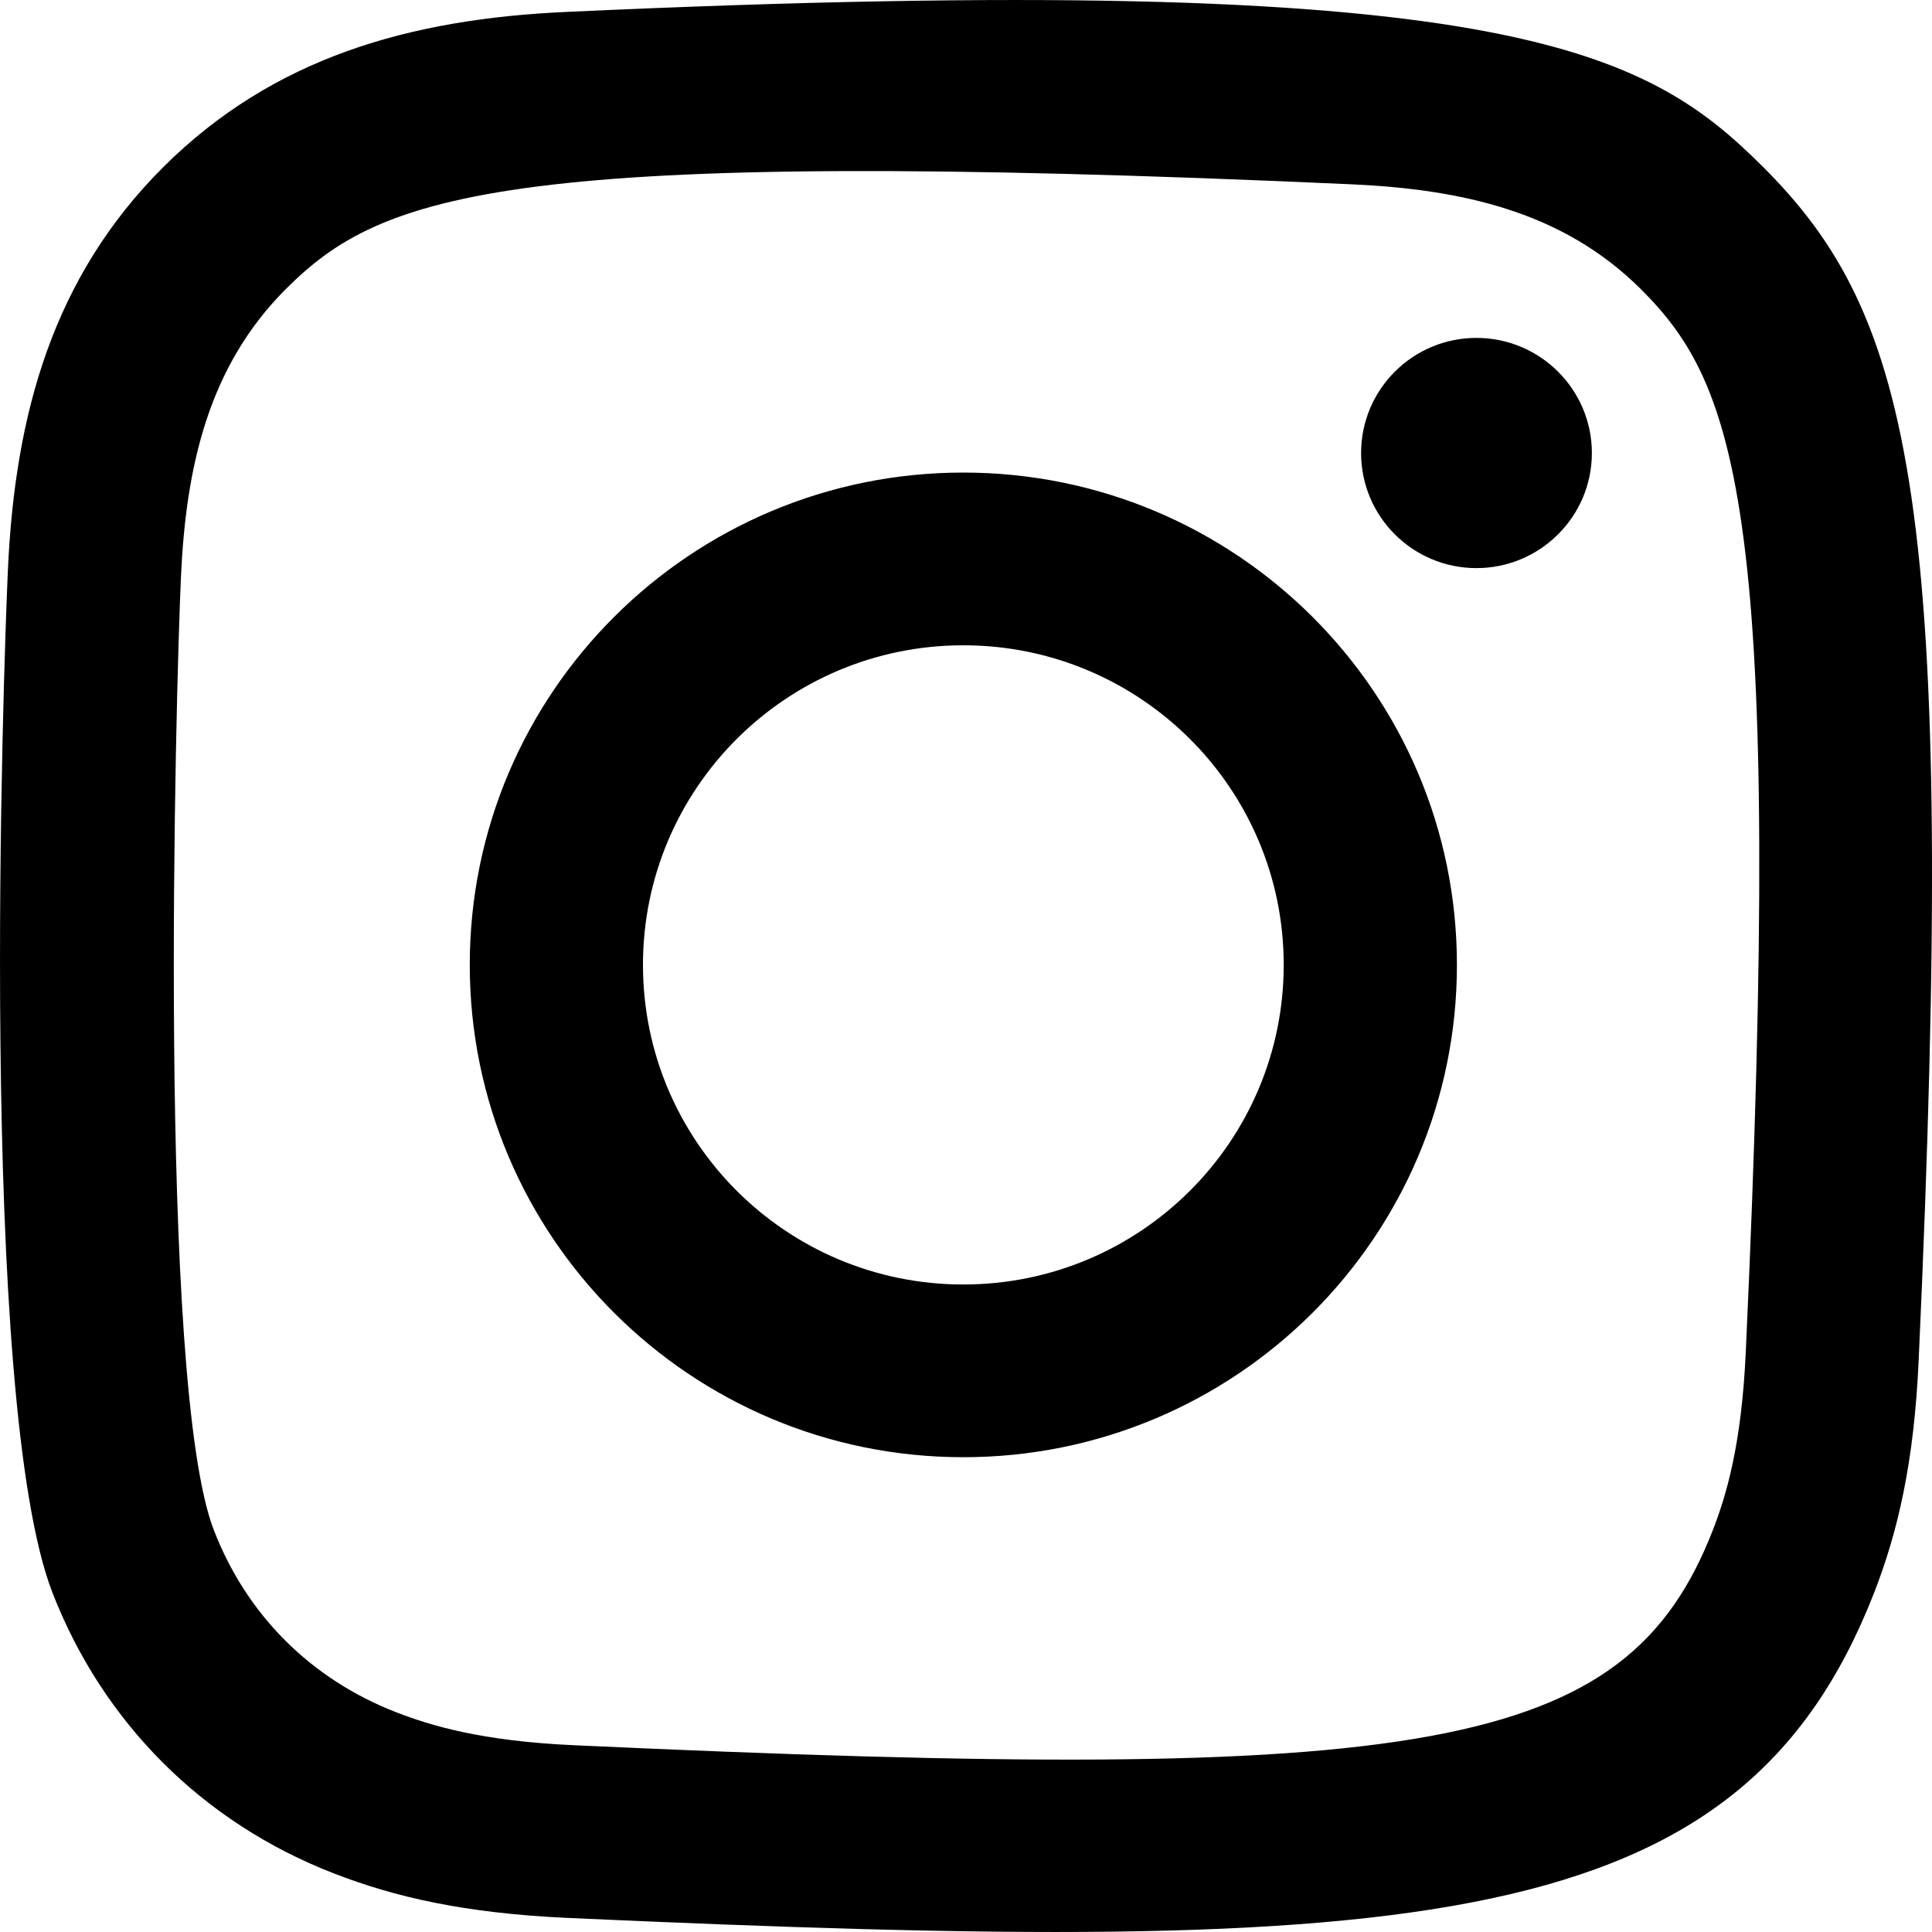
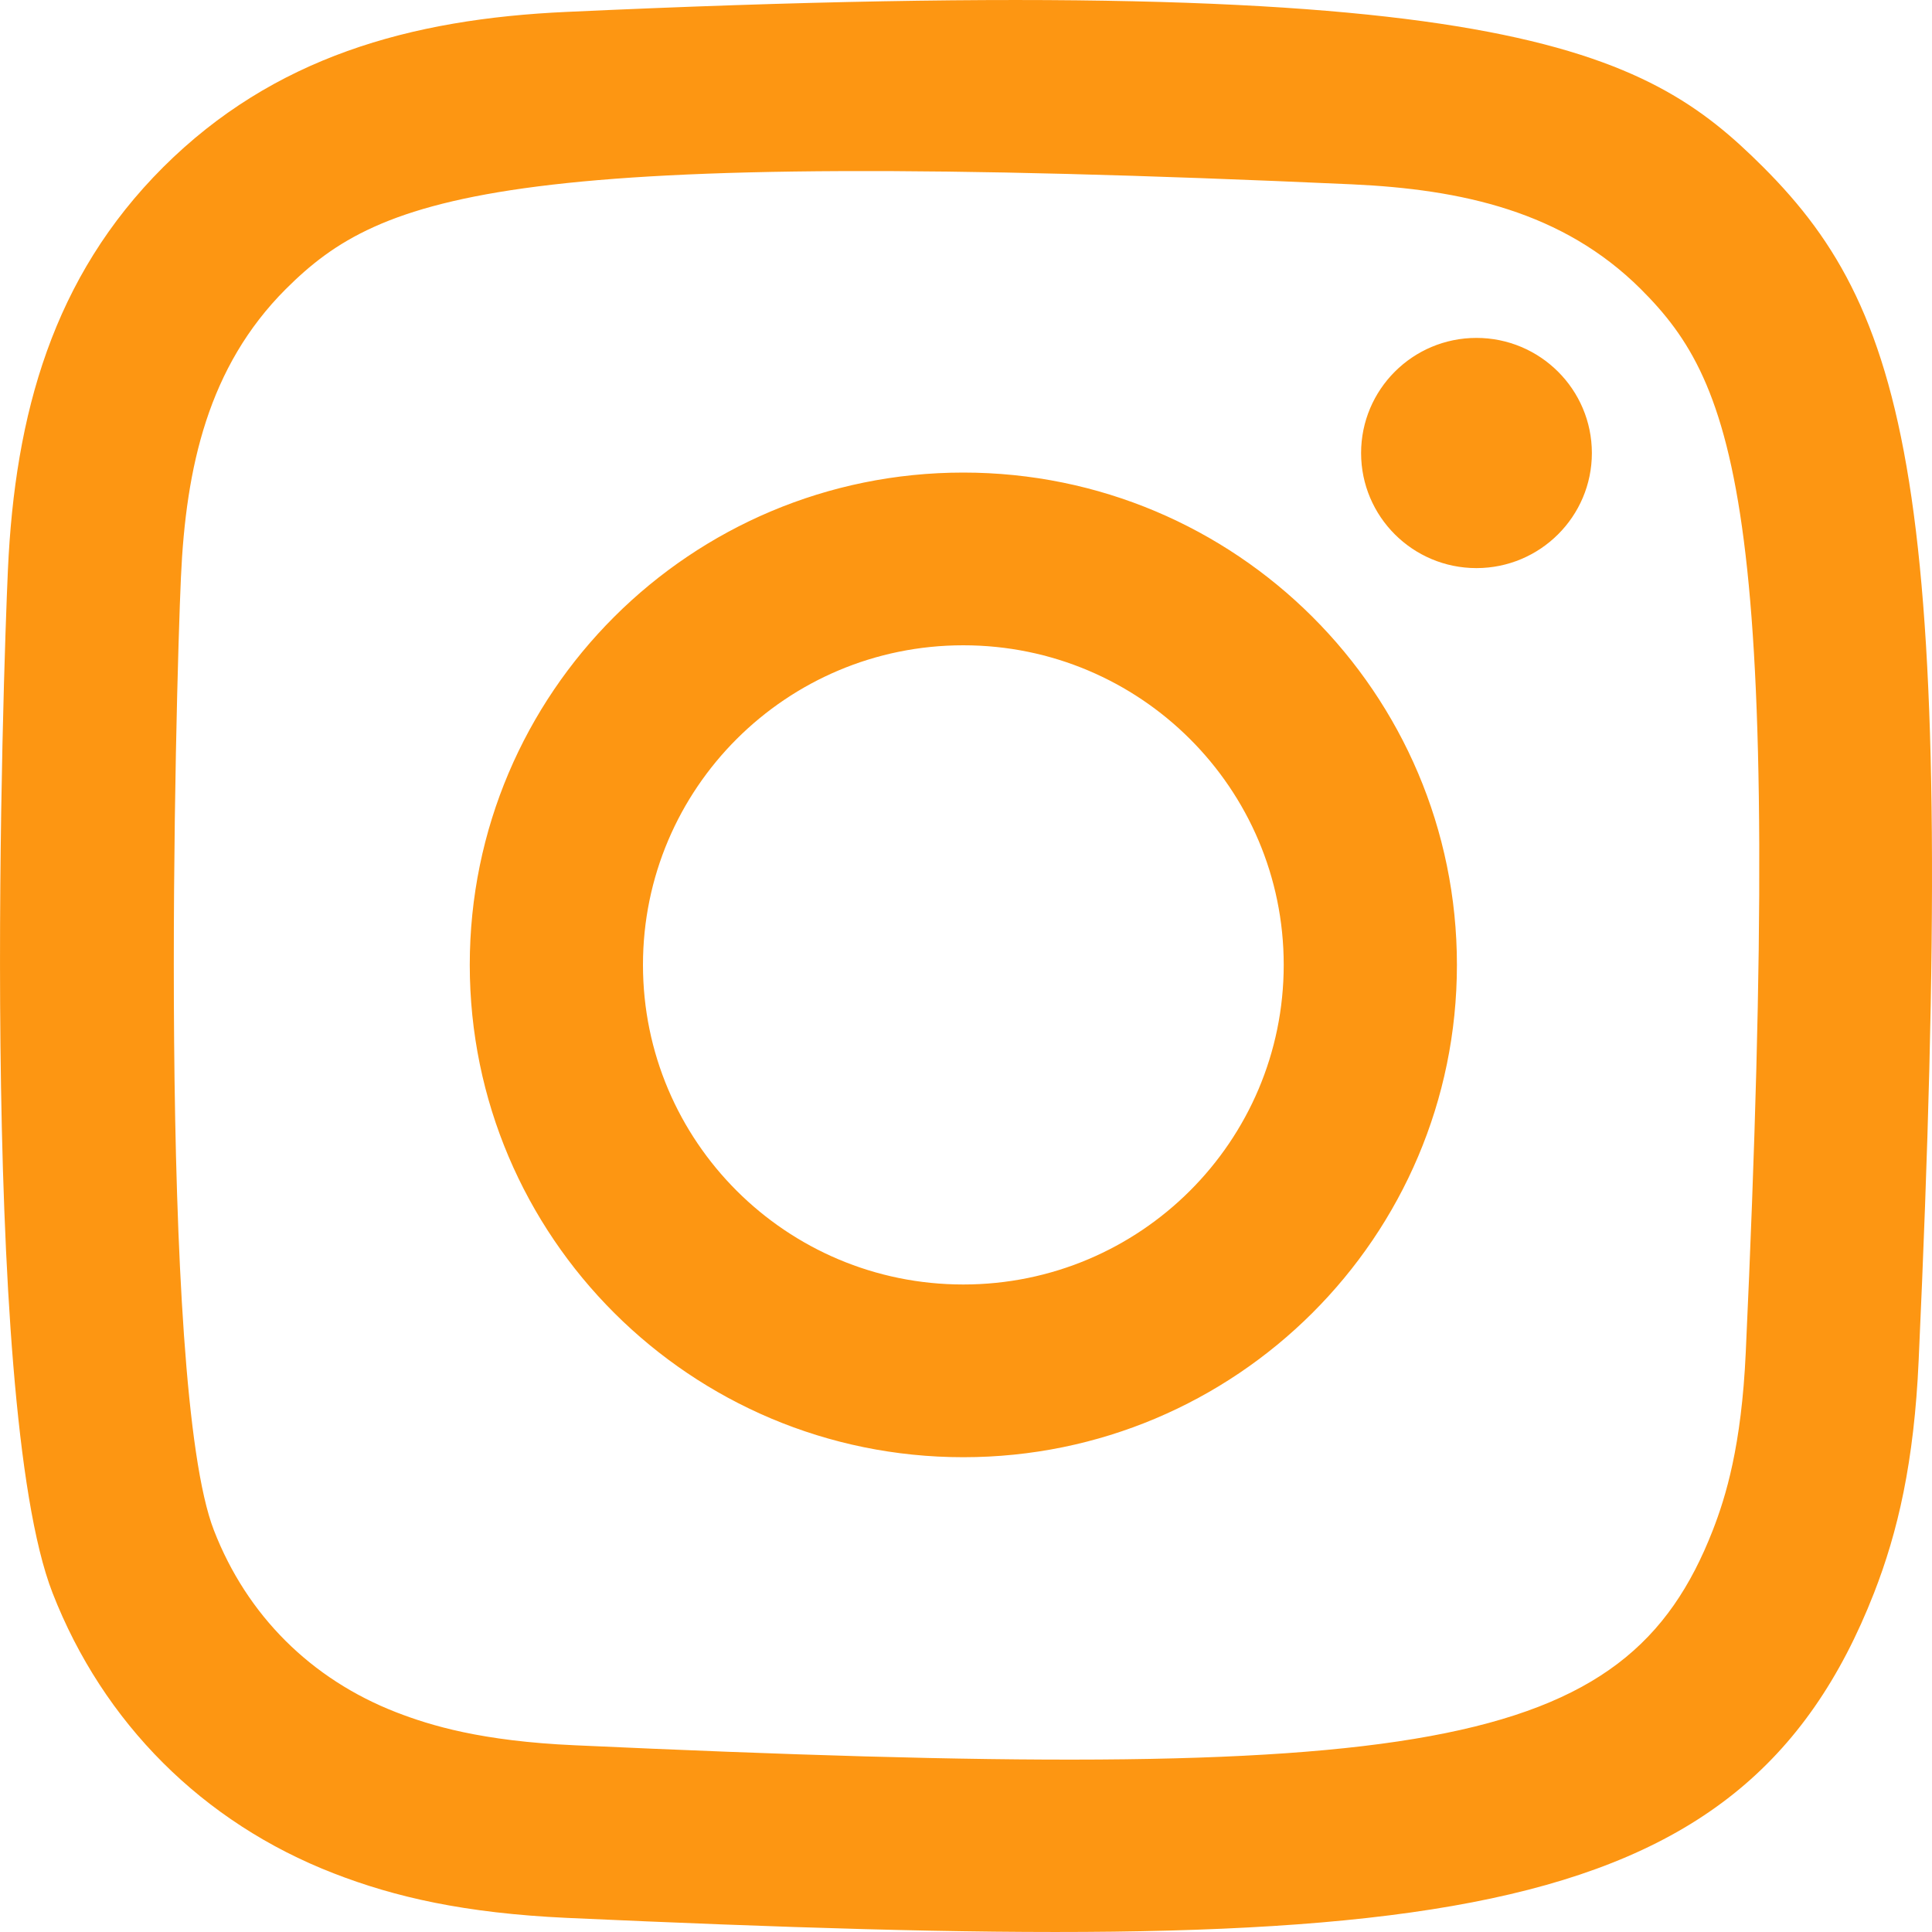
<svg xmlns="http://www.w3.org/2000/svg" width="800px" height="800px" viewBox="0 0 20 20" version="1.1">
  <defs>

</defs>
  <g id="Page-1" stroke="none" stroke-width="1" fill="none" fill-rule="evenodd">
-     <g id="Dribbble-Light-Preview" transform="translate(-340, -7439)" fill="#000000">
+     <g id="Dribbble-Light-Preview" transform="translate(-340, -7439)" fill="#FD9612">
      <g id="icons" transform="translate(56, 160)">
        <path d="M289.87,7279.123 C288.242,7279.196 286.831,7279.594 285.691,7280.729 C284.548,7281.869 284.155,7283.286 284.082,7284.897 C284.036,7285.902 283.768,7293.498 284.544,7295.49 C285.068,7296.834 286.098,7297.867 287.455,7298.393 C288.088,7298.639 288.81,7298.805 289.87,7298.854 C298.73,7299.255 302.015,7299.037 303.4,7295.49 C303.646,7294.859 303.815,7294.137 303.862,7293.08 C304.267,7284.197 303.796,7282.271 302.252,7280.729 C301.027,7279.507 299.586,7278.675 289.87,7279.123 M289.951,7297.067 C288.981,7297.024 288.455,7296.862 288.103,7296.726 C287.22,7296.383 286.556,7295.722 286.215,7294.843 C285.624,7293.329 285.82,7286.14 285.873,7284.977 C285.924,7283.837 286.155,7282.796 286.959,7281.992 C287.954,7281 289.24,7280.513 297.993,7280.908 C299.135,7280.96 300.179,7281.19 300.985,7281.992 C301.98,7282.985 302.474,7284.28 302.072,7293 C302.028,7293.968 301.866,7294.493 301.73,7294.843 C300.829,7297.151 298.757,7297.471 289.951,7297.067 M298.09,7283.69 C298.09,7284.347 298.624,7284.881 299.284,7284.881 C299.943,7284.881 300.479,7284.347 300.479,7283.69 C300.479,7283.032 299.943,7282.498 299.284,7282.498 C298.624,7282.498 298.09,7283.032 298.09,7283.69 M288.863,7288.988 C288.863,7291.803 291.15,7294.085 293.972,7294.085 C296.794,7294.085 299.082,7291.803 299.082,7288.988 C299.082,7286.173 296.794,7283.892 293.972,7283.892 C291.15,7283.892 288.863,7286.173 288.863,7288.988 M290.656,7288.988 C290.656,7287.162 292.14,7285.68 293.972,7285.68 C295.804,7285.68 297.289,7287.162 297.289,7288.988 C297.289,7290.815 295.804,7292.297 293.972,7292.297 C292.14,7292.297 290.656,7290.815 290.656,7288.988" id="instagram-[#167]">

</path>
      </g>
    </g>
  </g>
</svg>
